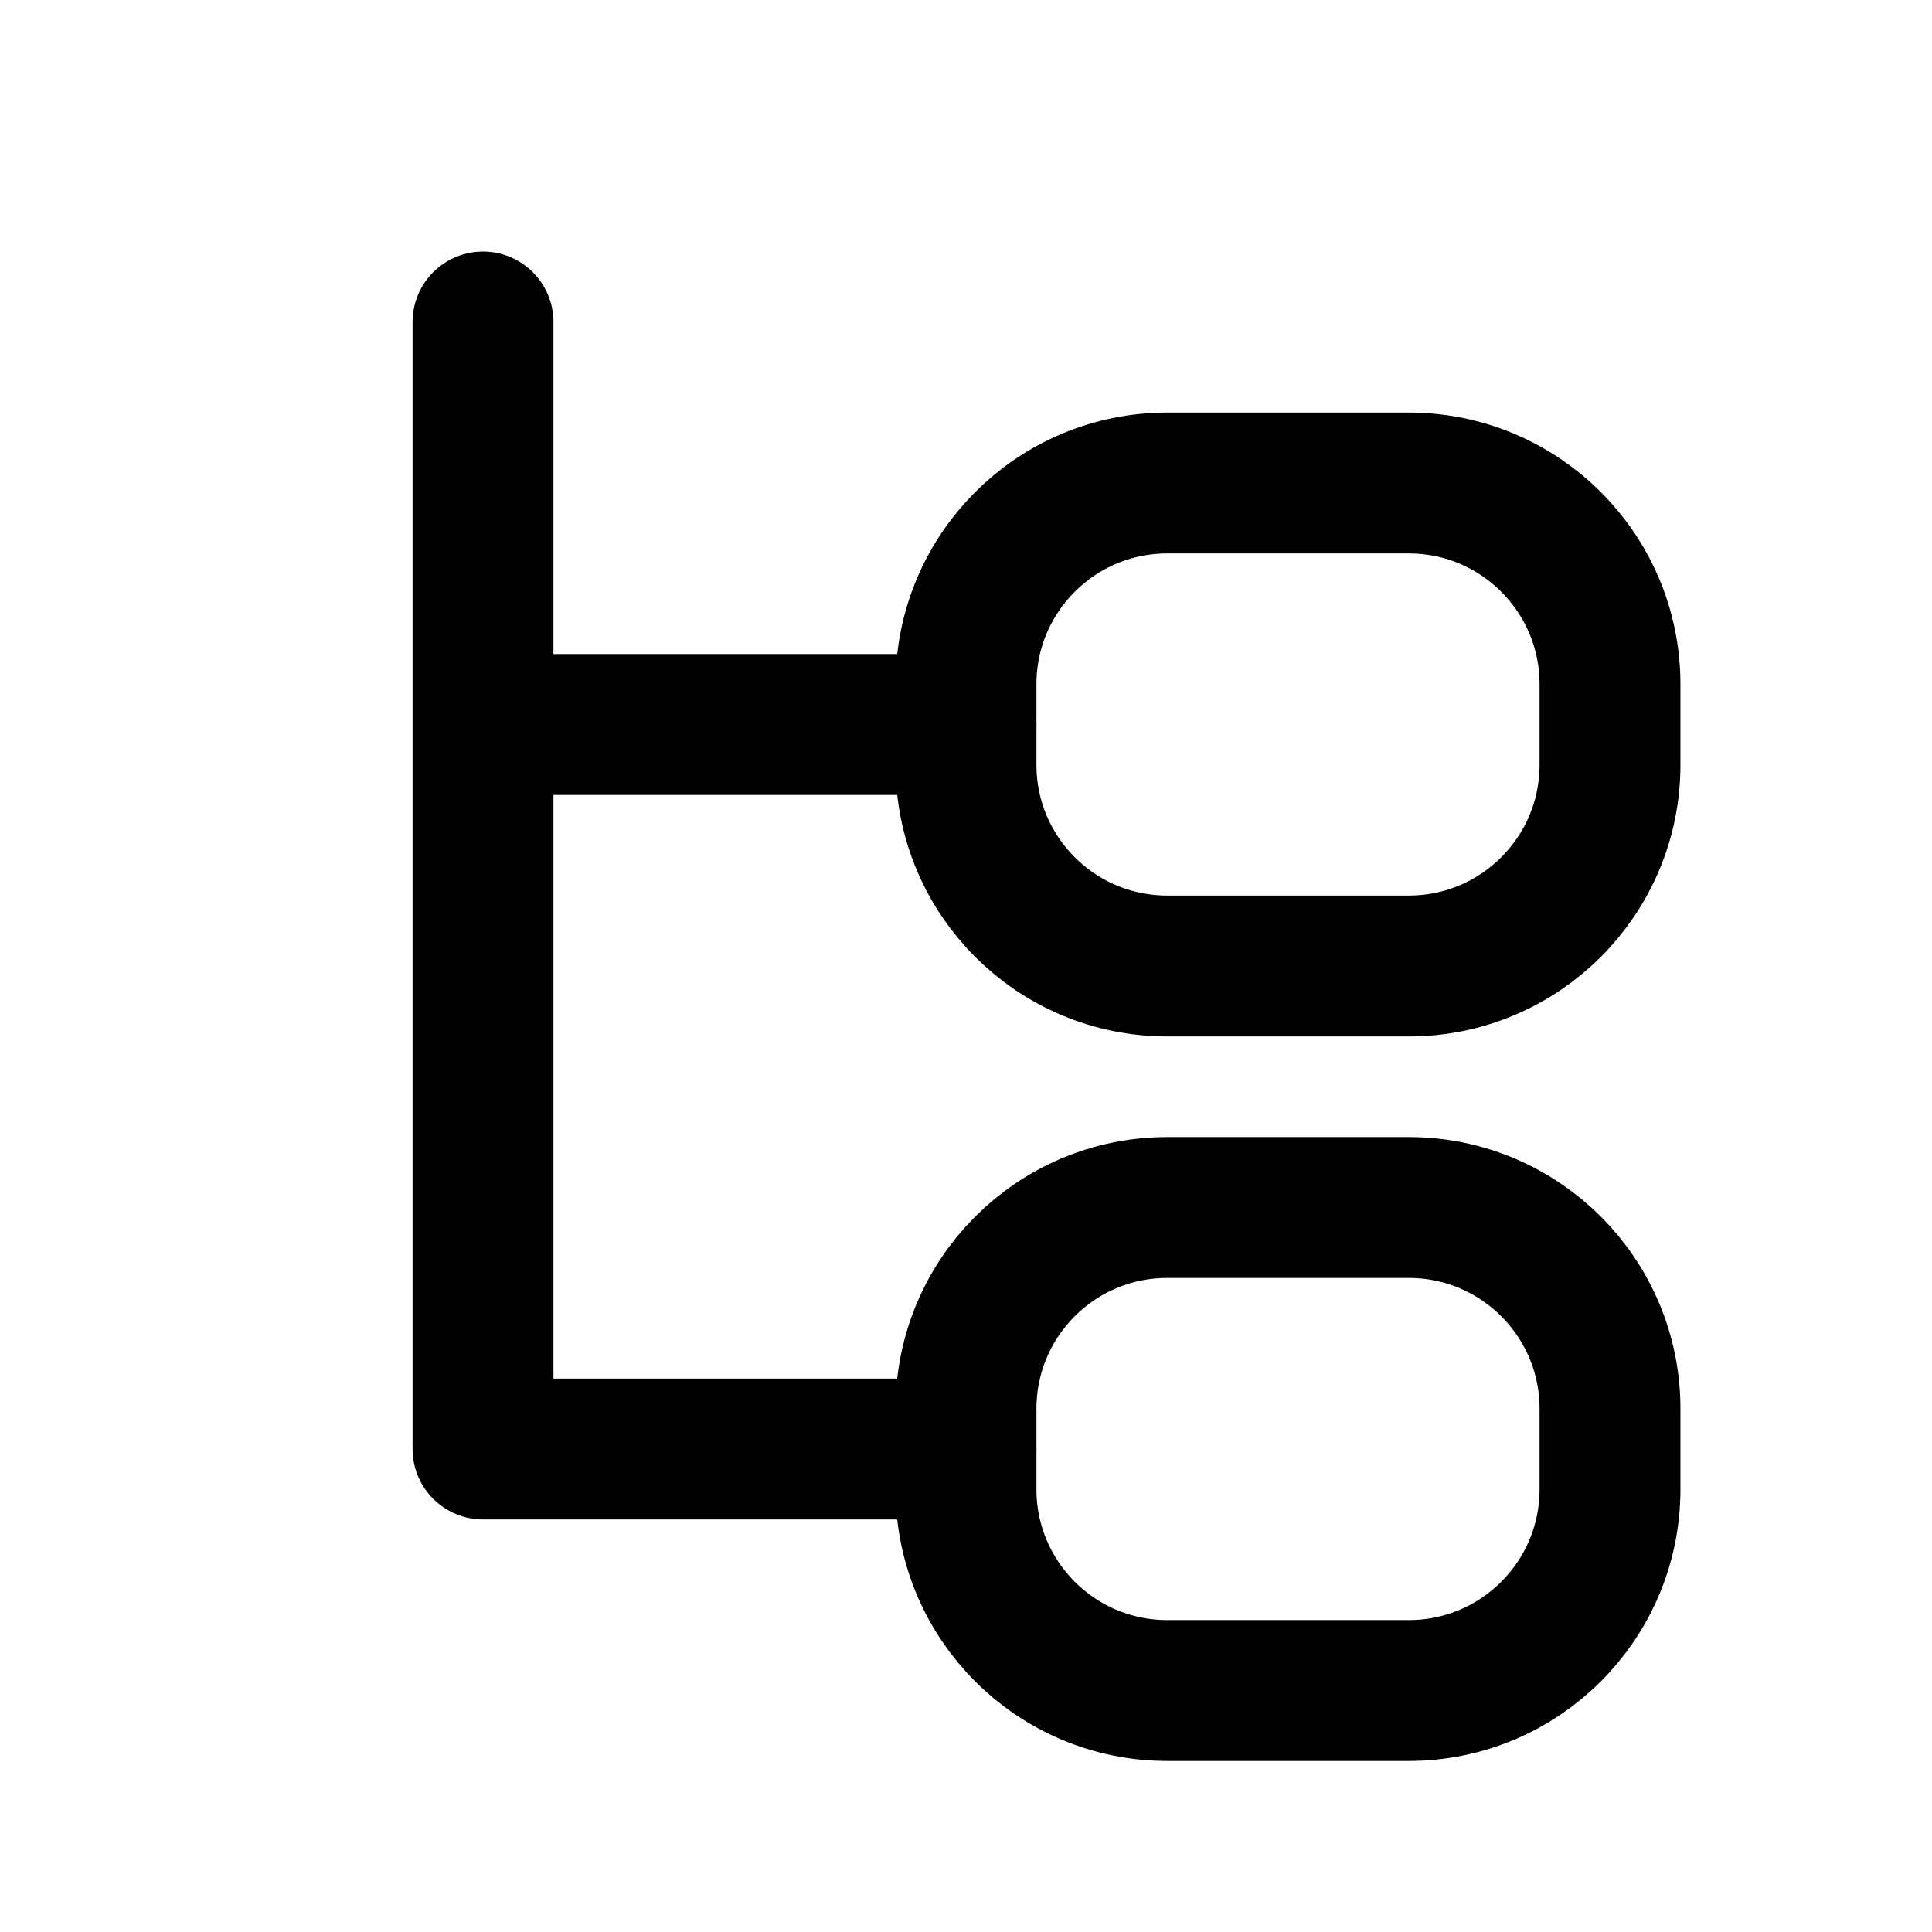
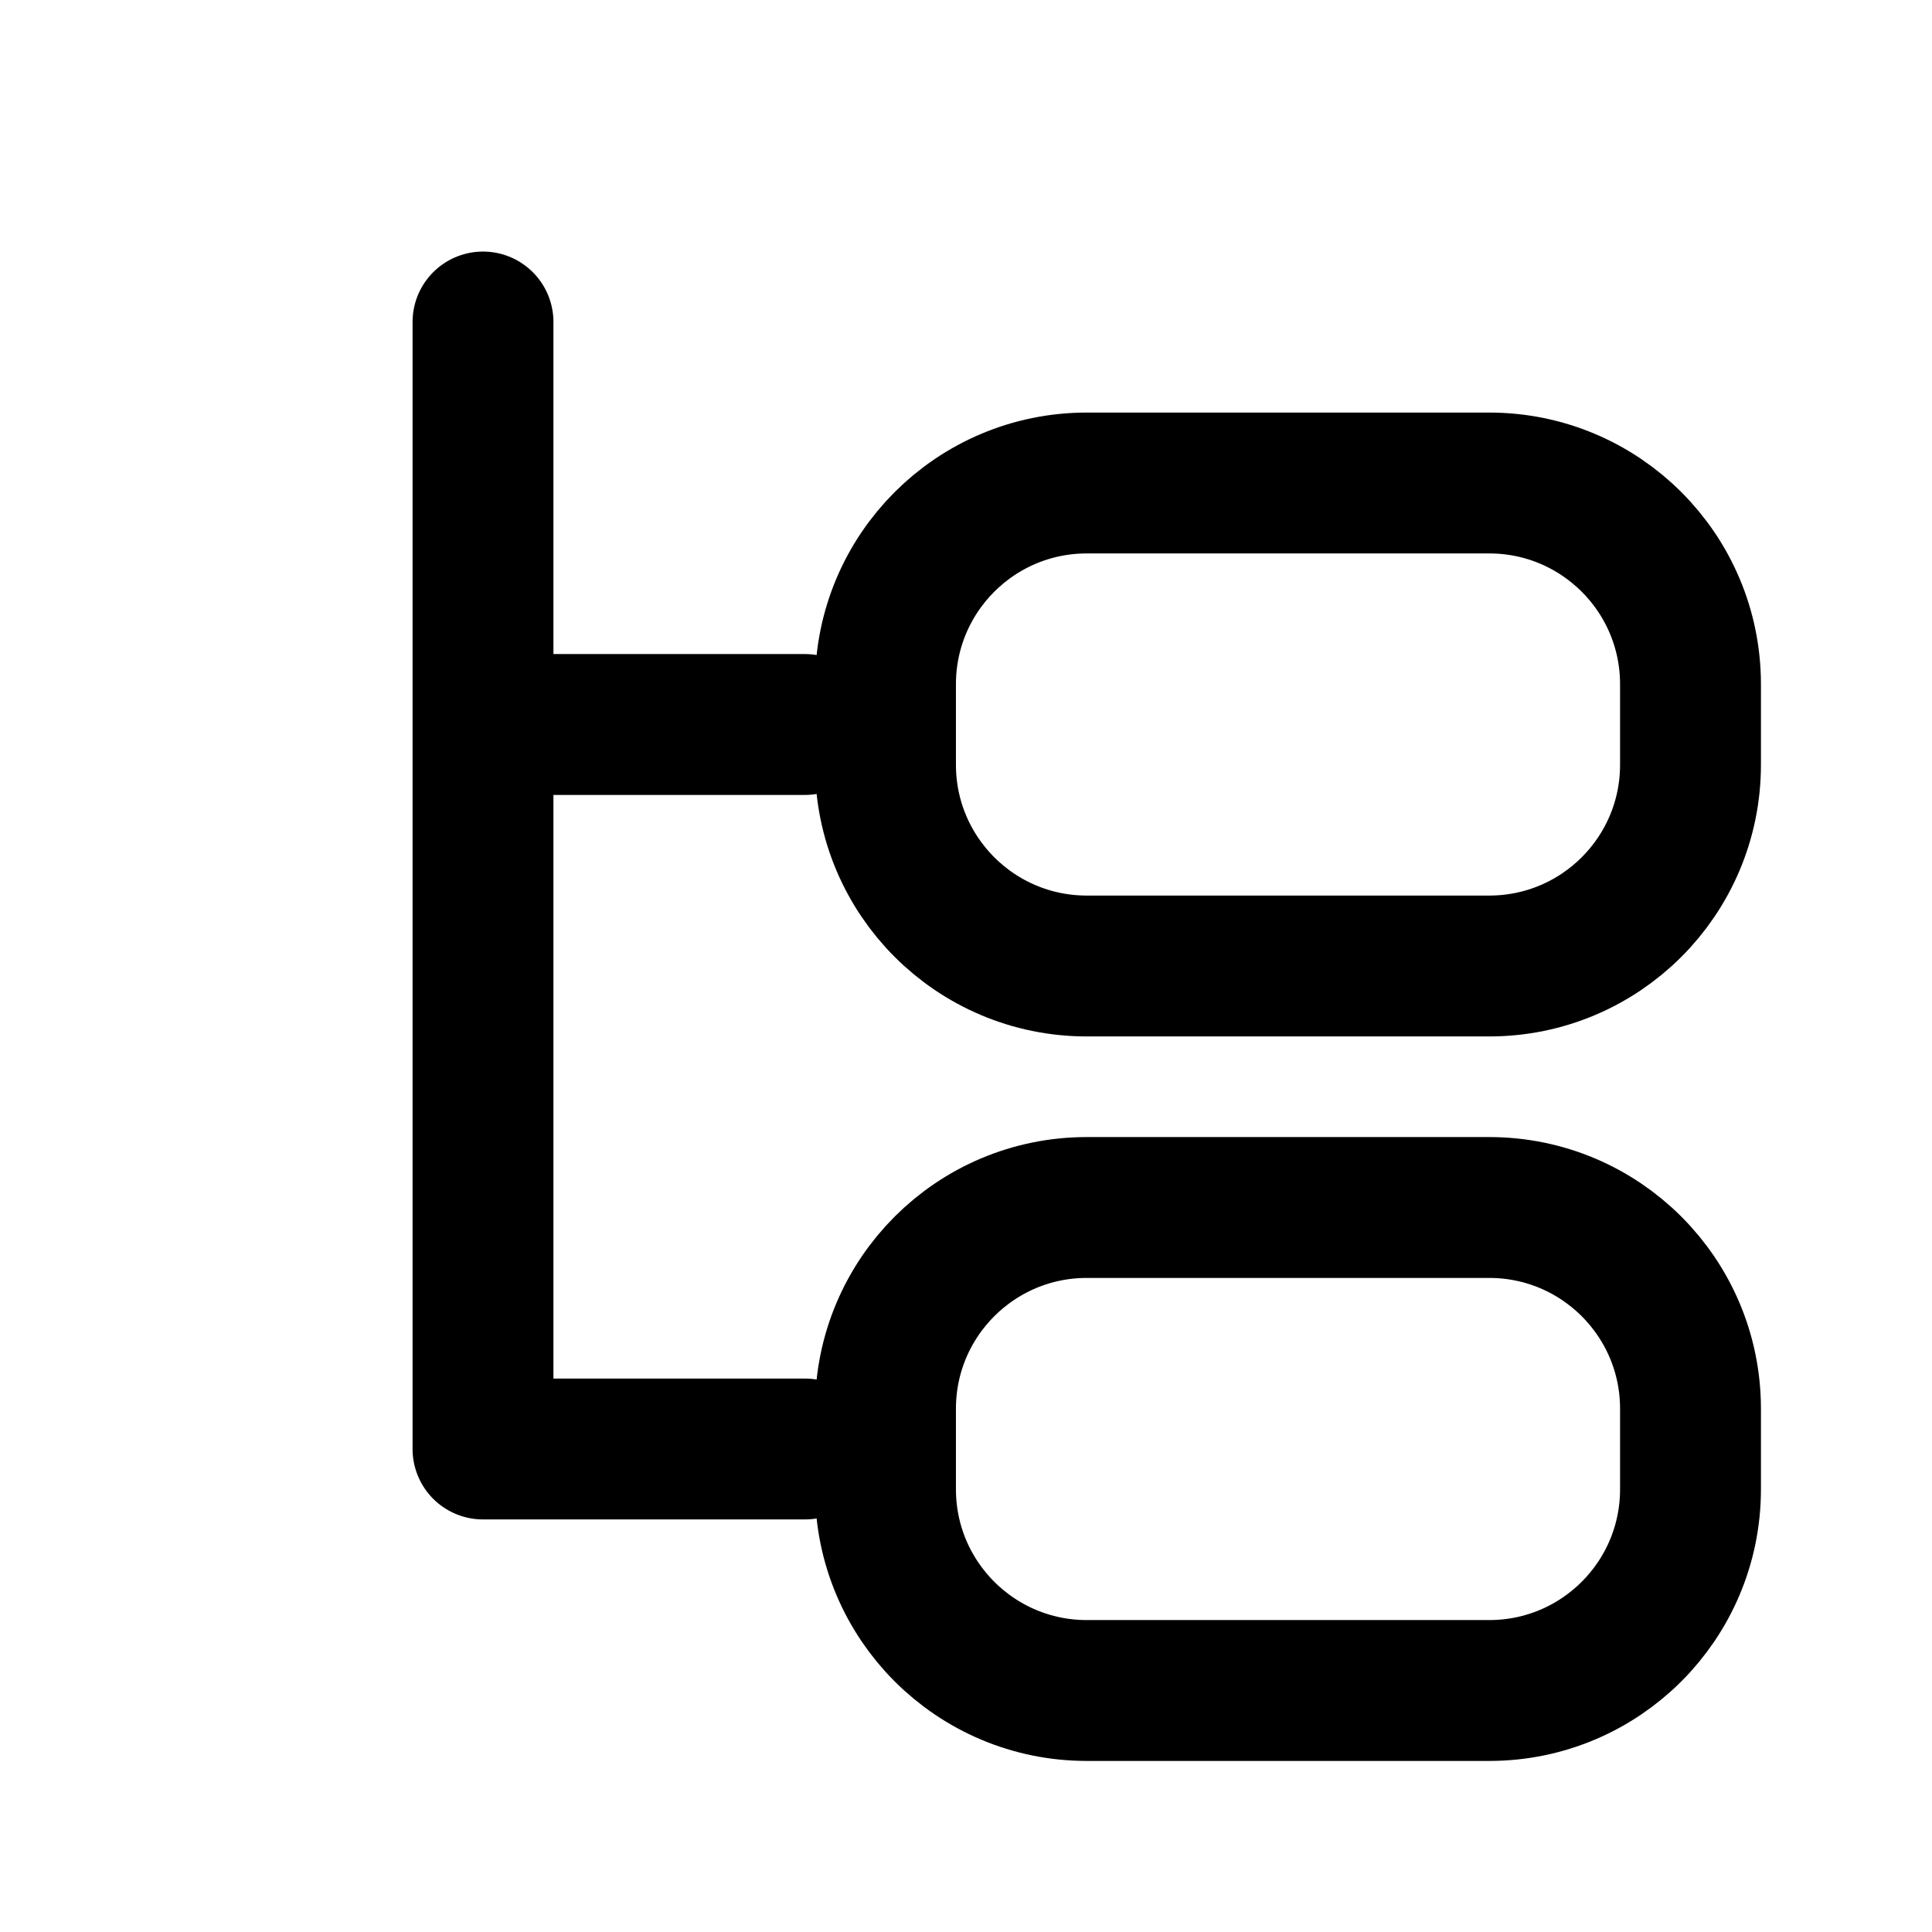
<svg xmlns="http://www.w3.org/2000/svg" viewBox="0 0 24 24" fill="none" stroke="currentColor" stroke-width="1.75" stroke-linecap="round" stroke-linejoin="round">
-   <path d="M6 4v14M6 9h6M6 18h6" />
-   <rect x="12" y="6" width="8" height="6" rx="2.5" />
-   <rect x="12" y="15" width="8" height="6" rx="2.5" />
+   <path d="M6 4v14M6 9h4M6 18h4" />
+   <rect x="11" y="6" width="10" height="6" rx="2.5" />
+   <rect x="11" y="15" width="10" height="6" rx="2.5" />
</svg>
